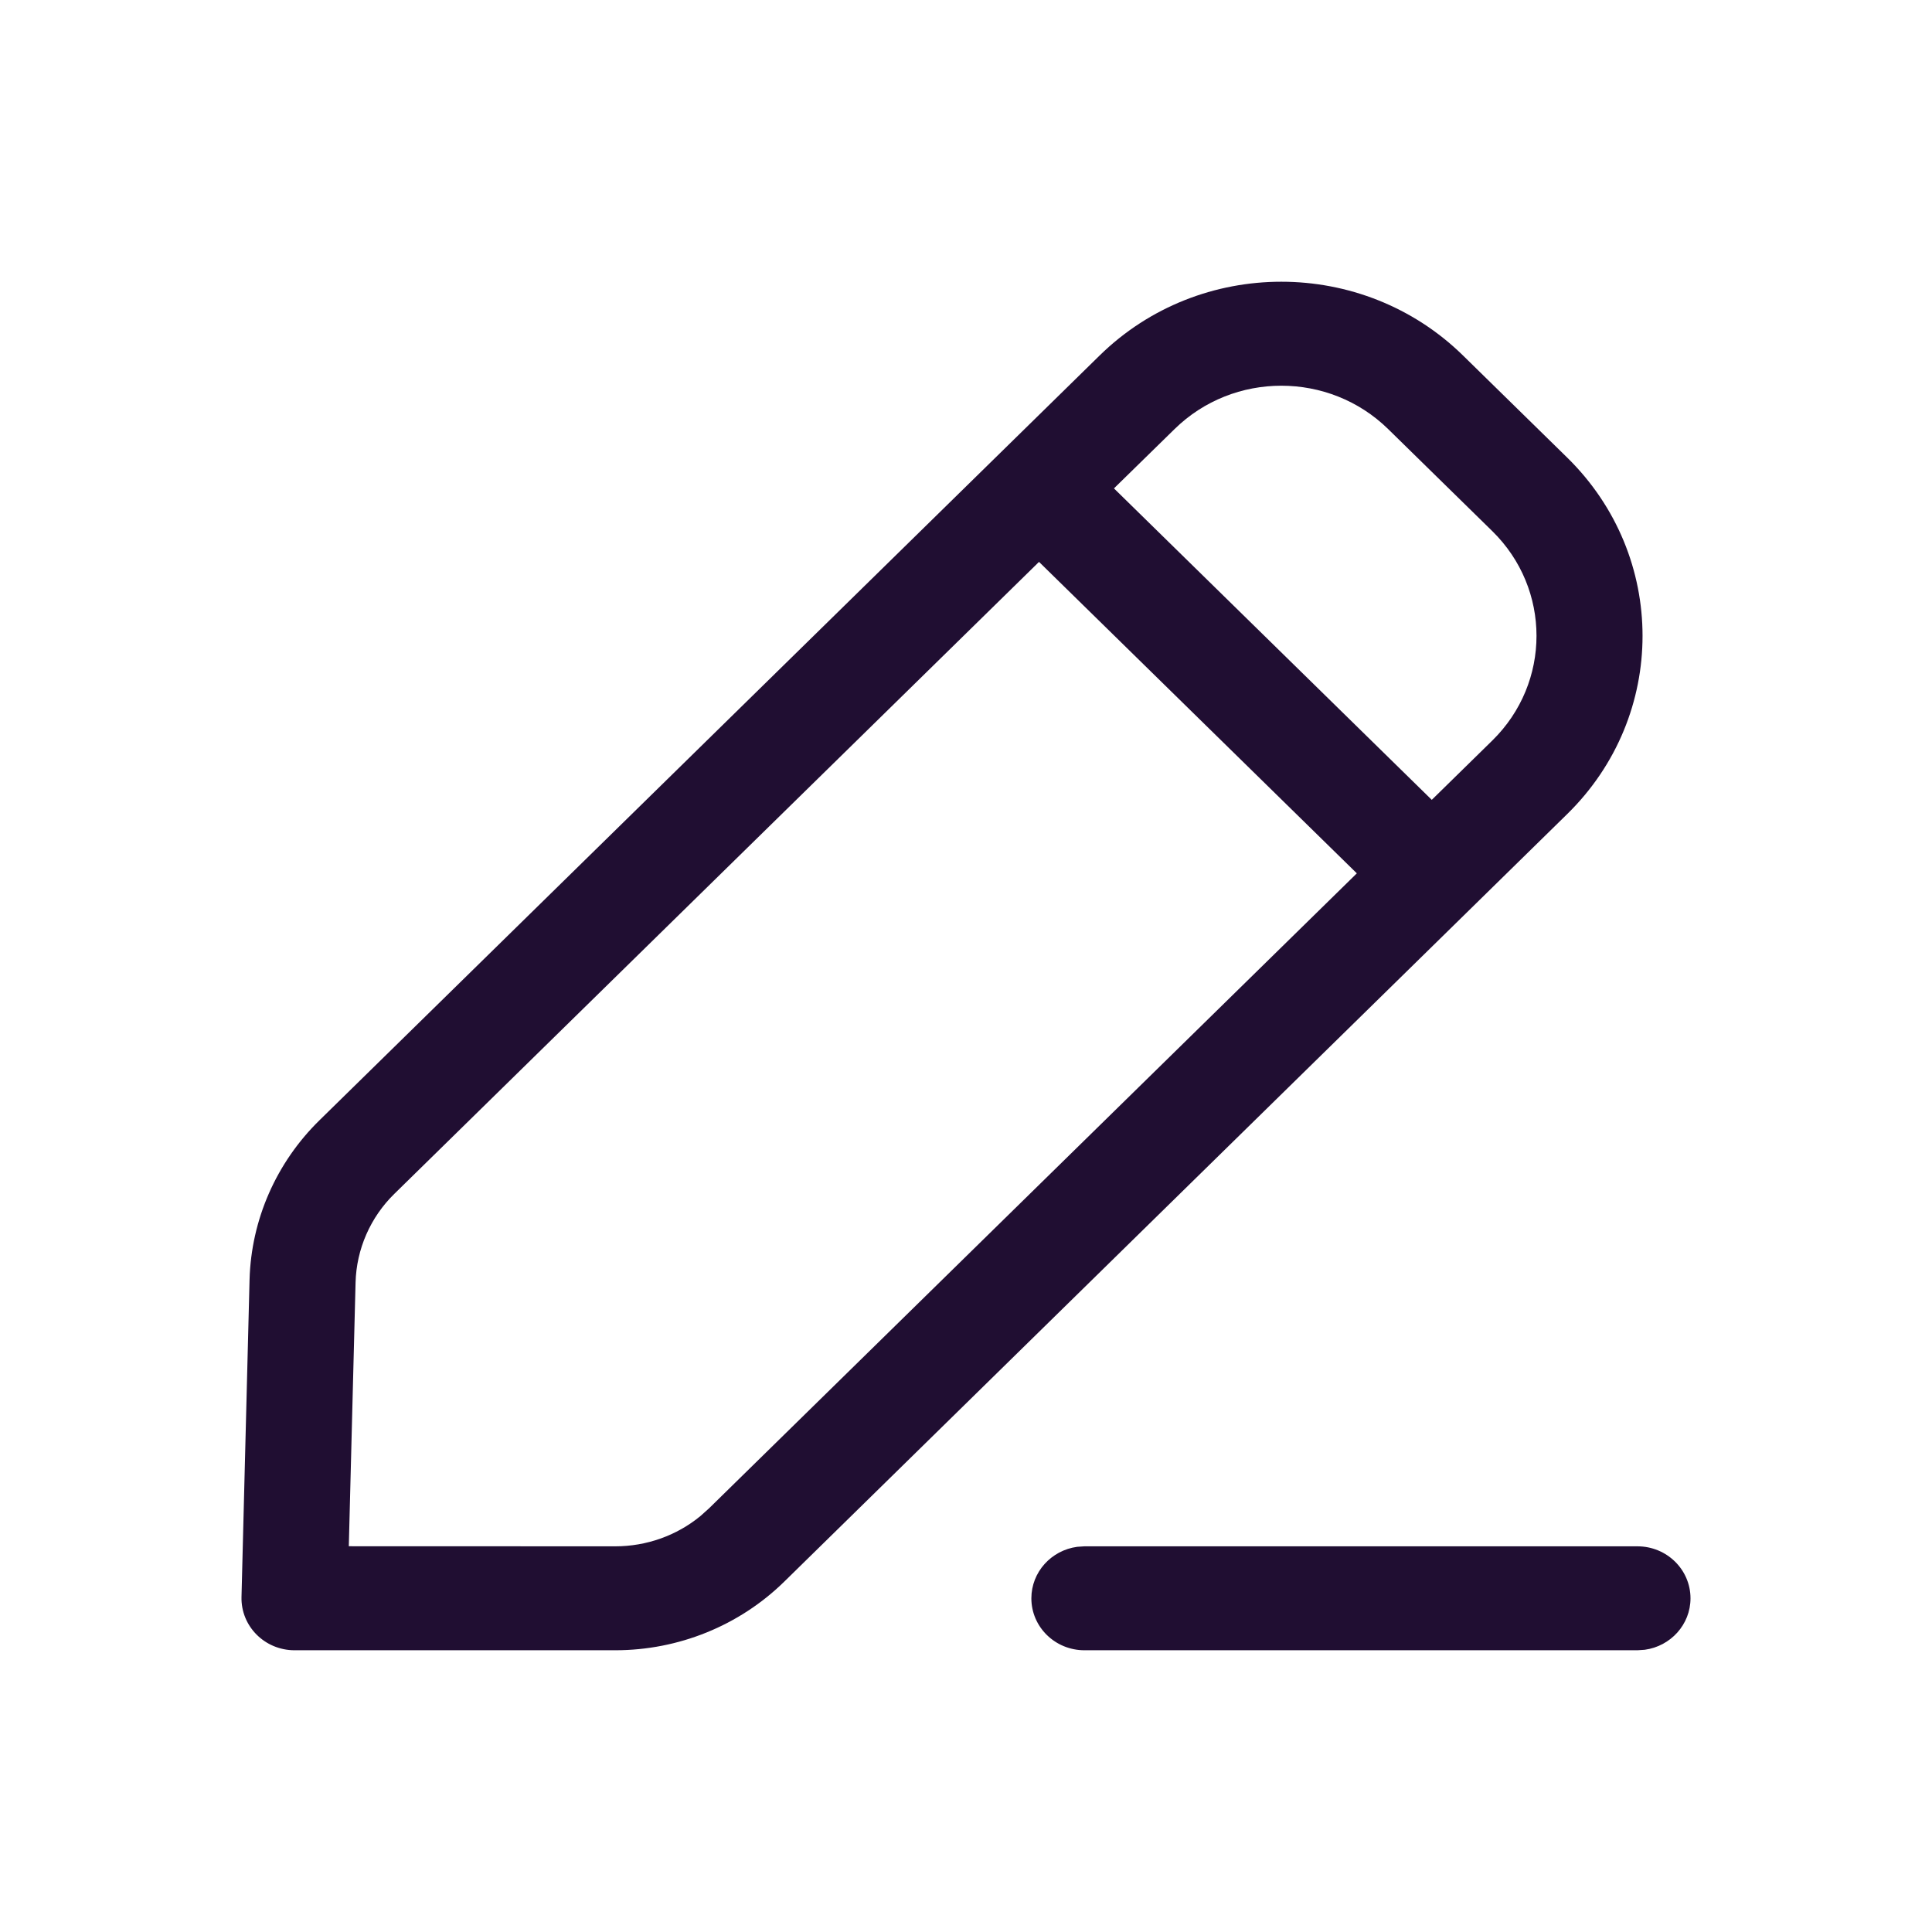
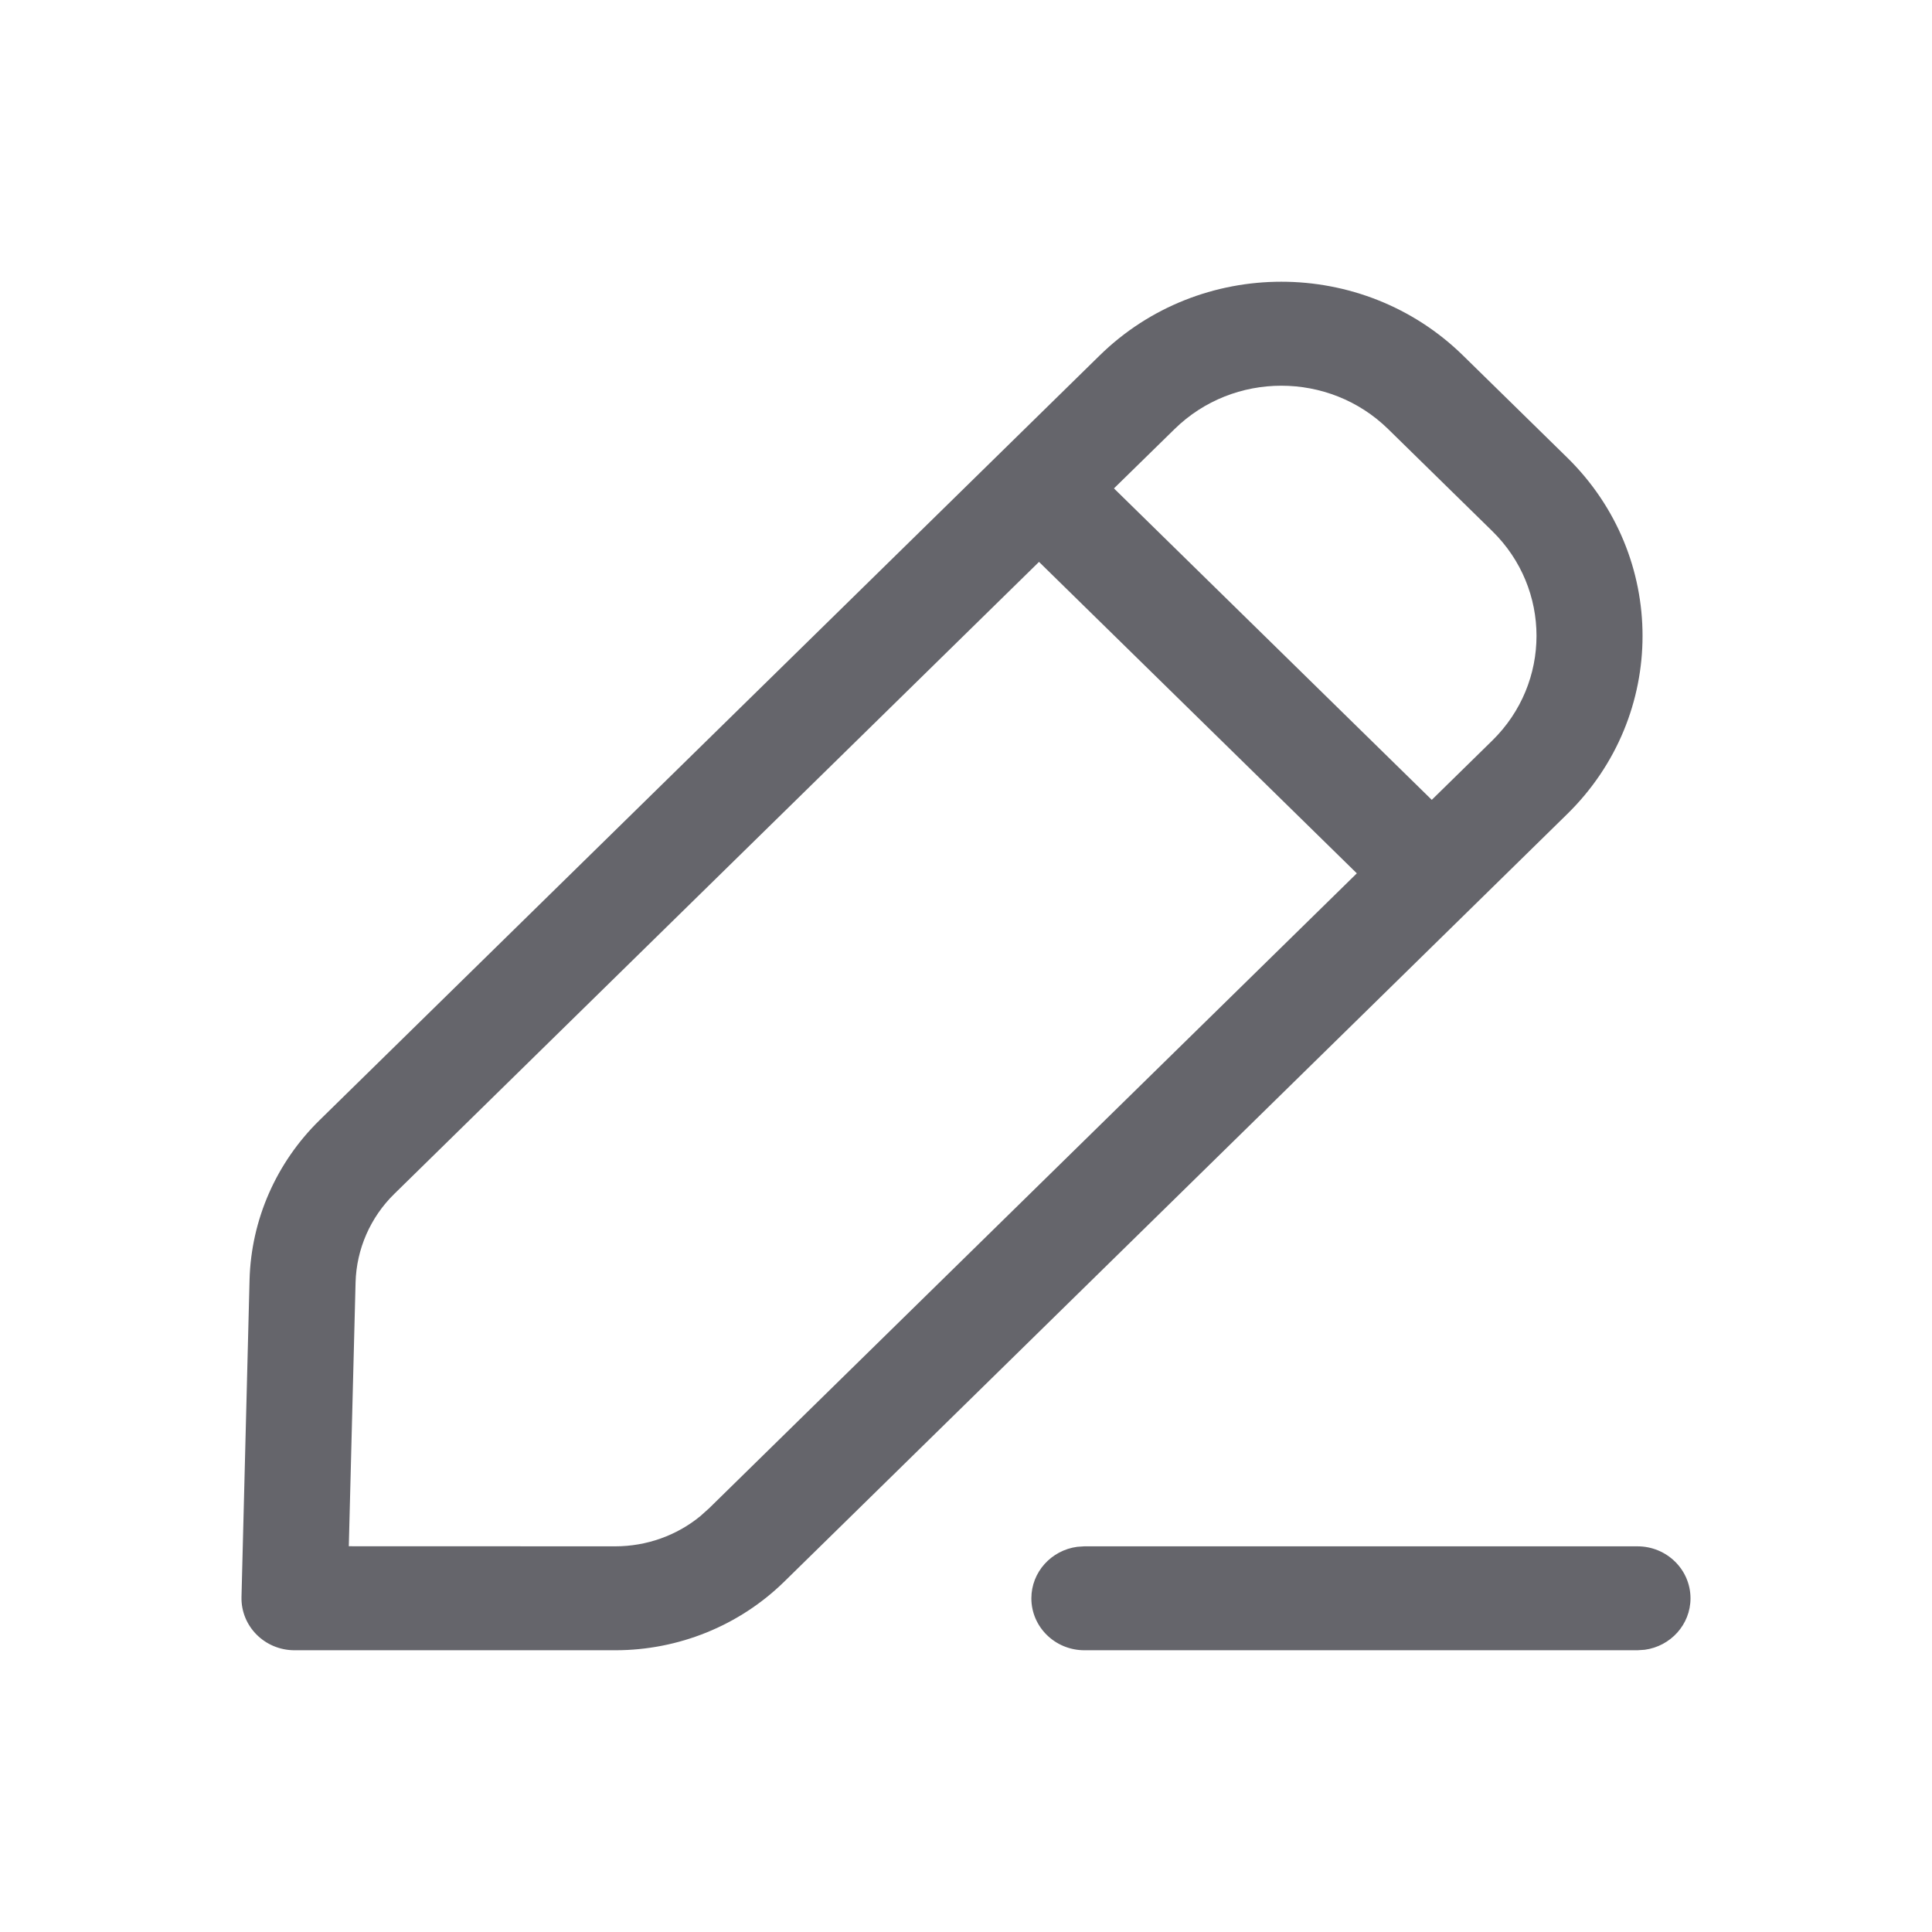
<svg xmlns="http://www.w3.org/2000/svg" width="24" height="24" viewBox="0 0 24 24" fill="none">
-   <path fill-rule="evenodd" clip-rule="evenodd" d="M3.969 13.916L13.659 4.417C14.906 3.194 16.928 3.194 18.175 4.417L19.469 5.685C20.716 6.908 20.716 8.89 19.469 10.112L9.741 19.649C9.184 20.194 8.43 20.5 7.643 20.5H3.659C3.288 20.5 2.991 20.201 3 19.838L3.1 15.898C3.12 15.153 3.431 14.443 3.969 13.916ZM18.538 6.598L17.244 5.33C16.511 4.612 15.323 4.612 14.591 5.33L13.838 6.067L17.786 9.936L18.538 9.199C19.27 8.481 19.27 7.316 18.538 6.598ZM4.9 14.829L12.907 6.98L16.855 10.849L8.809 18.736L8.702 18.832C8.407 19.075 8.032 19.209 7.643 19.209L4.333 19.208L4.417 15.931C4.428 15.517 4.601 15.121 4.9 14.829ZM21 19.855C21 19.498 20.705 19.209 20.341 19.209H13.471L13.382 19.215C13.06 19.258 12.812 19.528 12.812 19.855C12.812 20.211 13.107 20.5 13.471 20.5H20.341L20.431 20.494C20.752 20.451 21 20.181 21 19.855Z" fill="#200E32" />
+   <path fill-rule="evenodd" clip-rule="evenodd" d="M3.969 13.916L13.659 4.417C14.906 3.194 16.928 3.194 18.175 4.417L19.469 5.685C20.716 6.908 20.716 8.89 19.469 10.112L9.741 19.649C9.184 20.194 8.43 20.5 7.643 20.5H3.659C3.288 20.5 2.991 20.201 3 19.838L3.1 15.898C3.12 15.153 3.431 14.443 3.969 13.916ZM18.538 6.598L17.244 5.33C16.511 4.612 15.323 4.612 14.591 5.33L13.838 6.067L17.786 9.936L18.538 9.199C19.27 8.481 19.27 7.316 18.538 6.598ZM4.9 14.829L12.907 6.98L16.855 10.849L8.809 18.736L8.702 18.832C8.407 19.075 8.032 19.209 7.643 19.209L4.333 19.208L4.417 15.931C4.428 15.517 4.601 15.121 4.9 14.829ZM21 19.855C21 19.498 20.705 19.209 20.341 19.209H13.471L13.382 19.215C13.06 19.258 12.812 19.528 12.812 19.855C12.812 20.211 13.107 20.5 13.471 20.5H20.341L20.431 20.494C20.752 20.451 21 20.181 21 19.855Z" fill="rgba(101, 101, 107, 1)" />
</svg>
